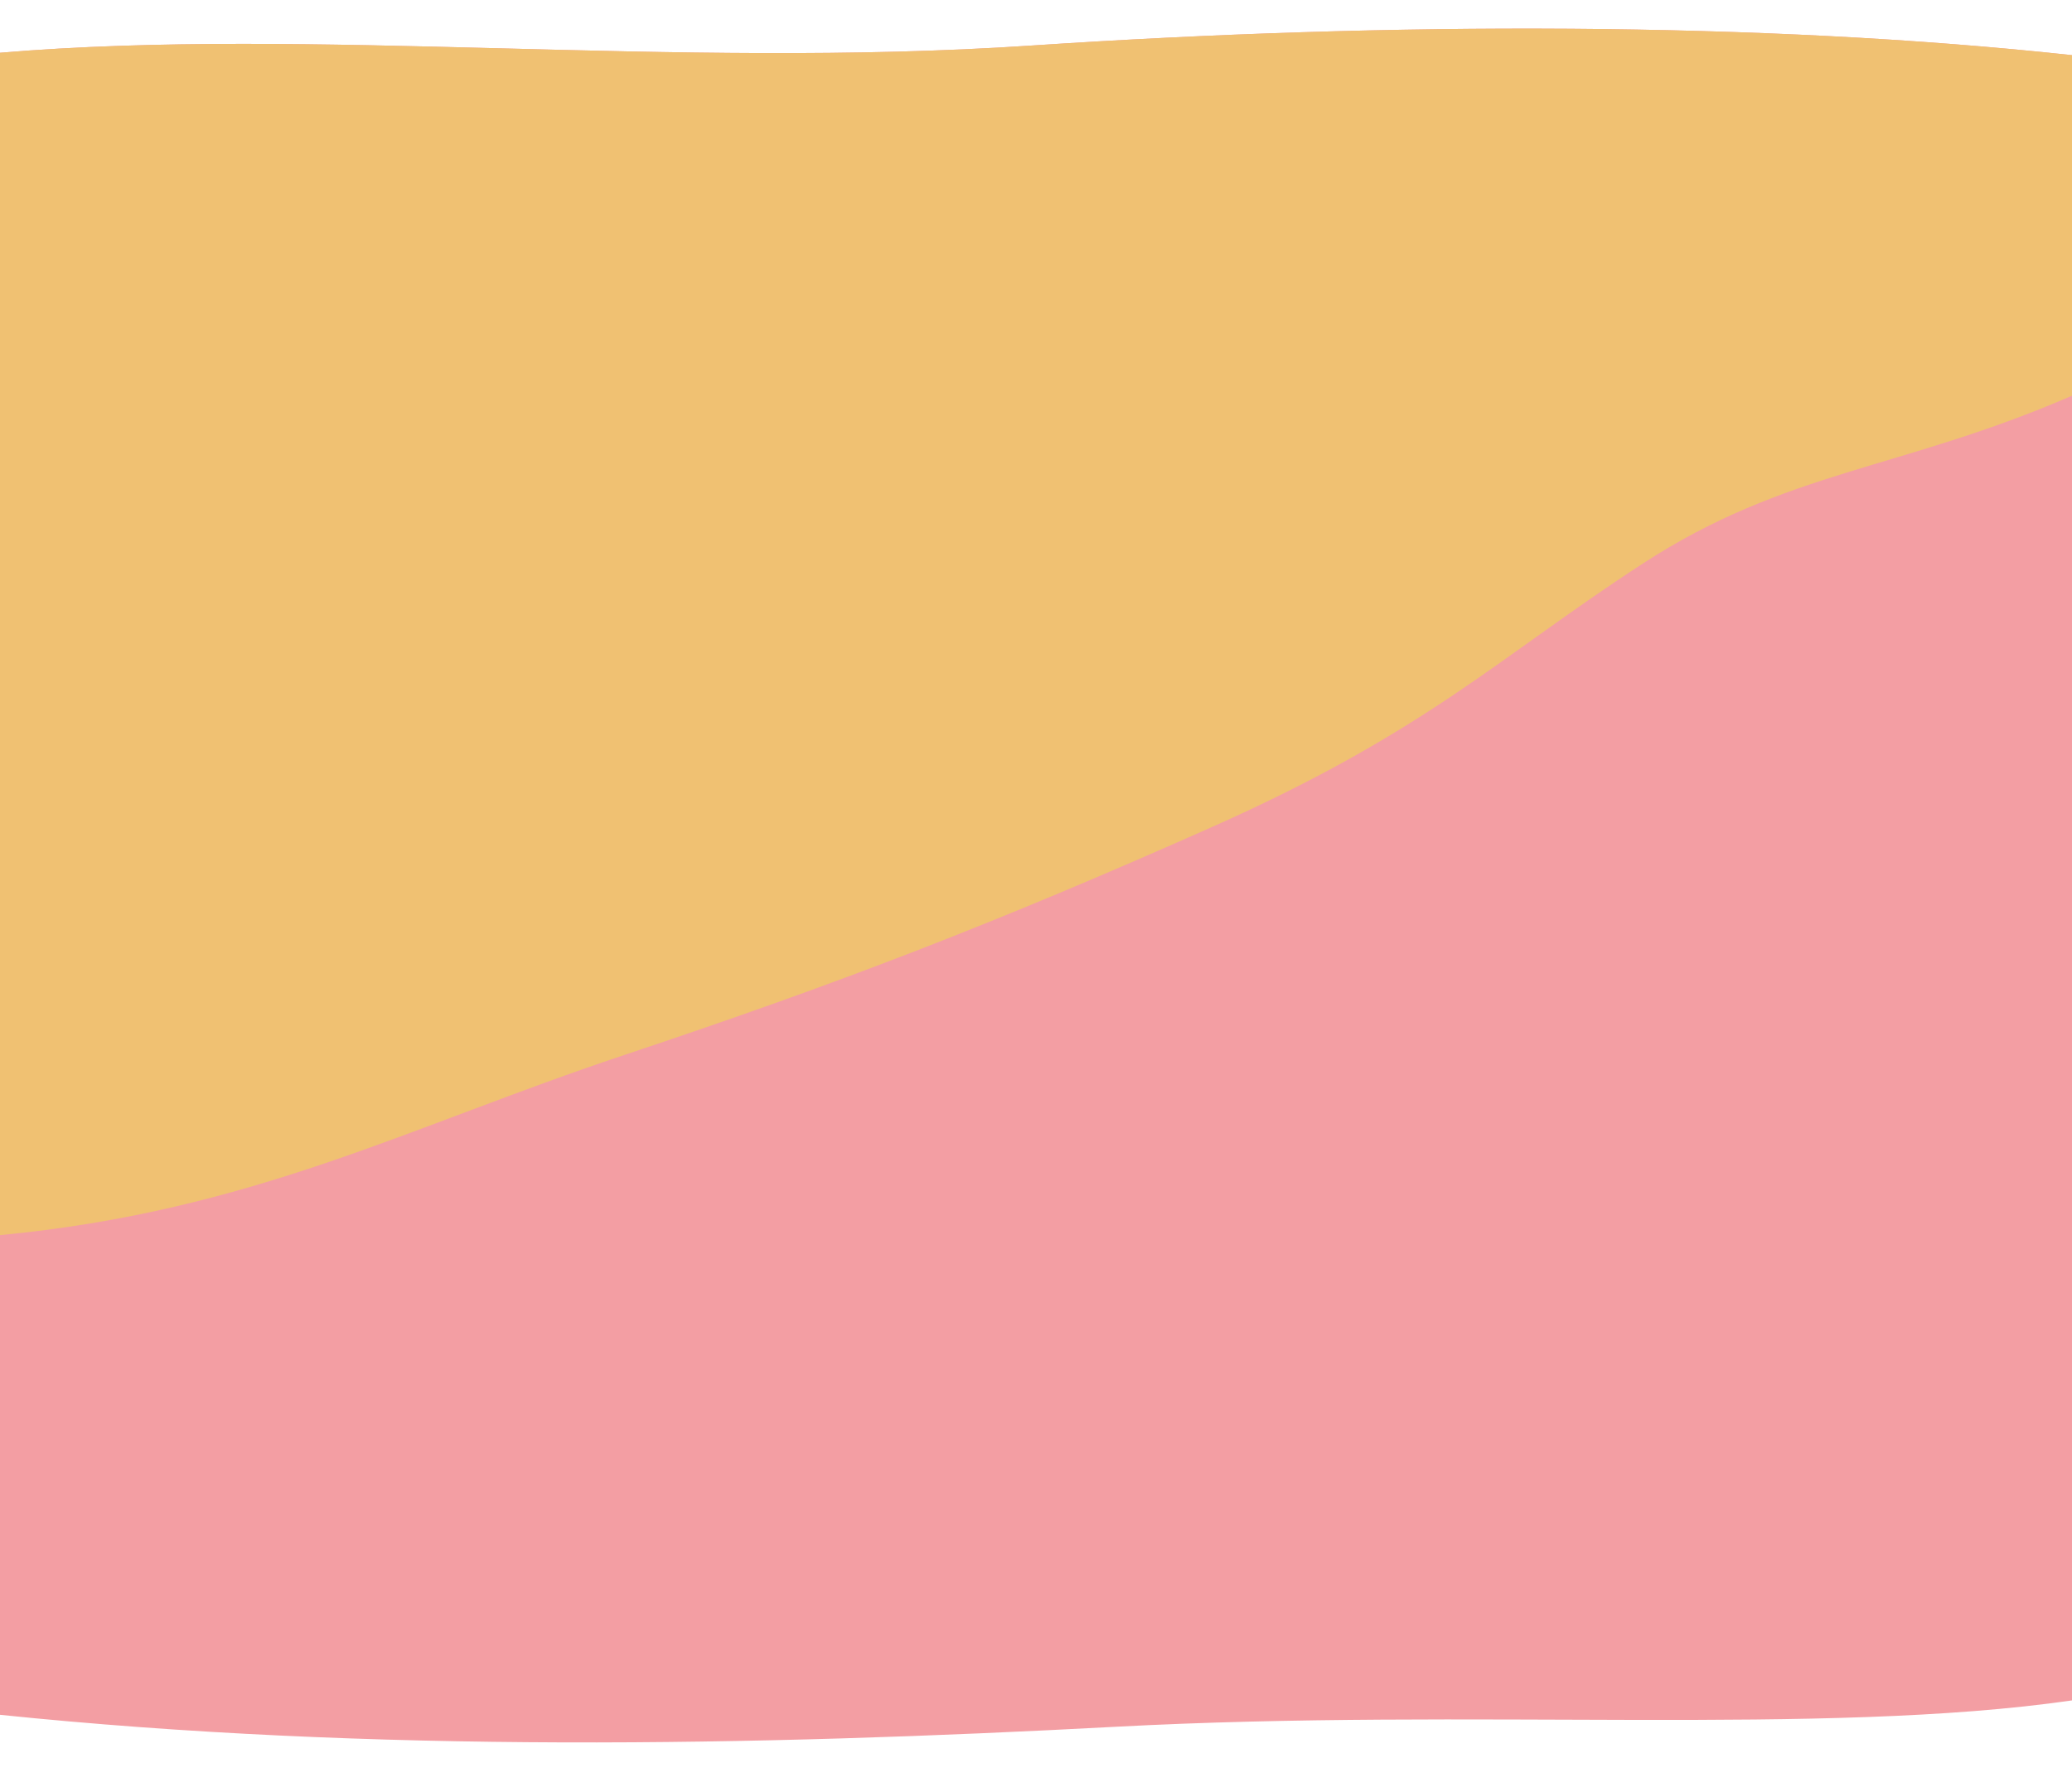
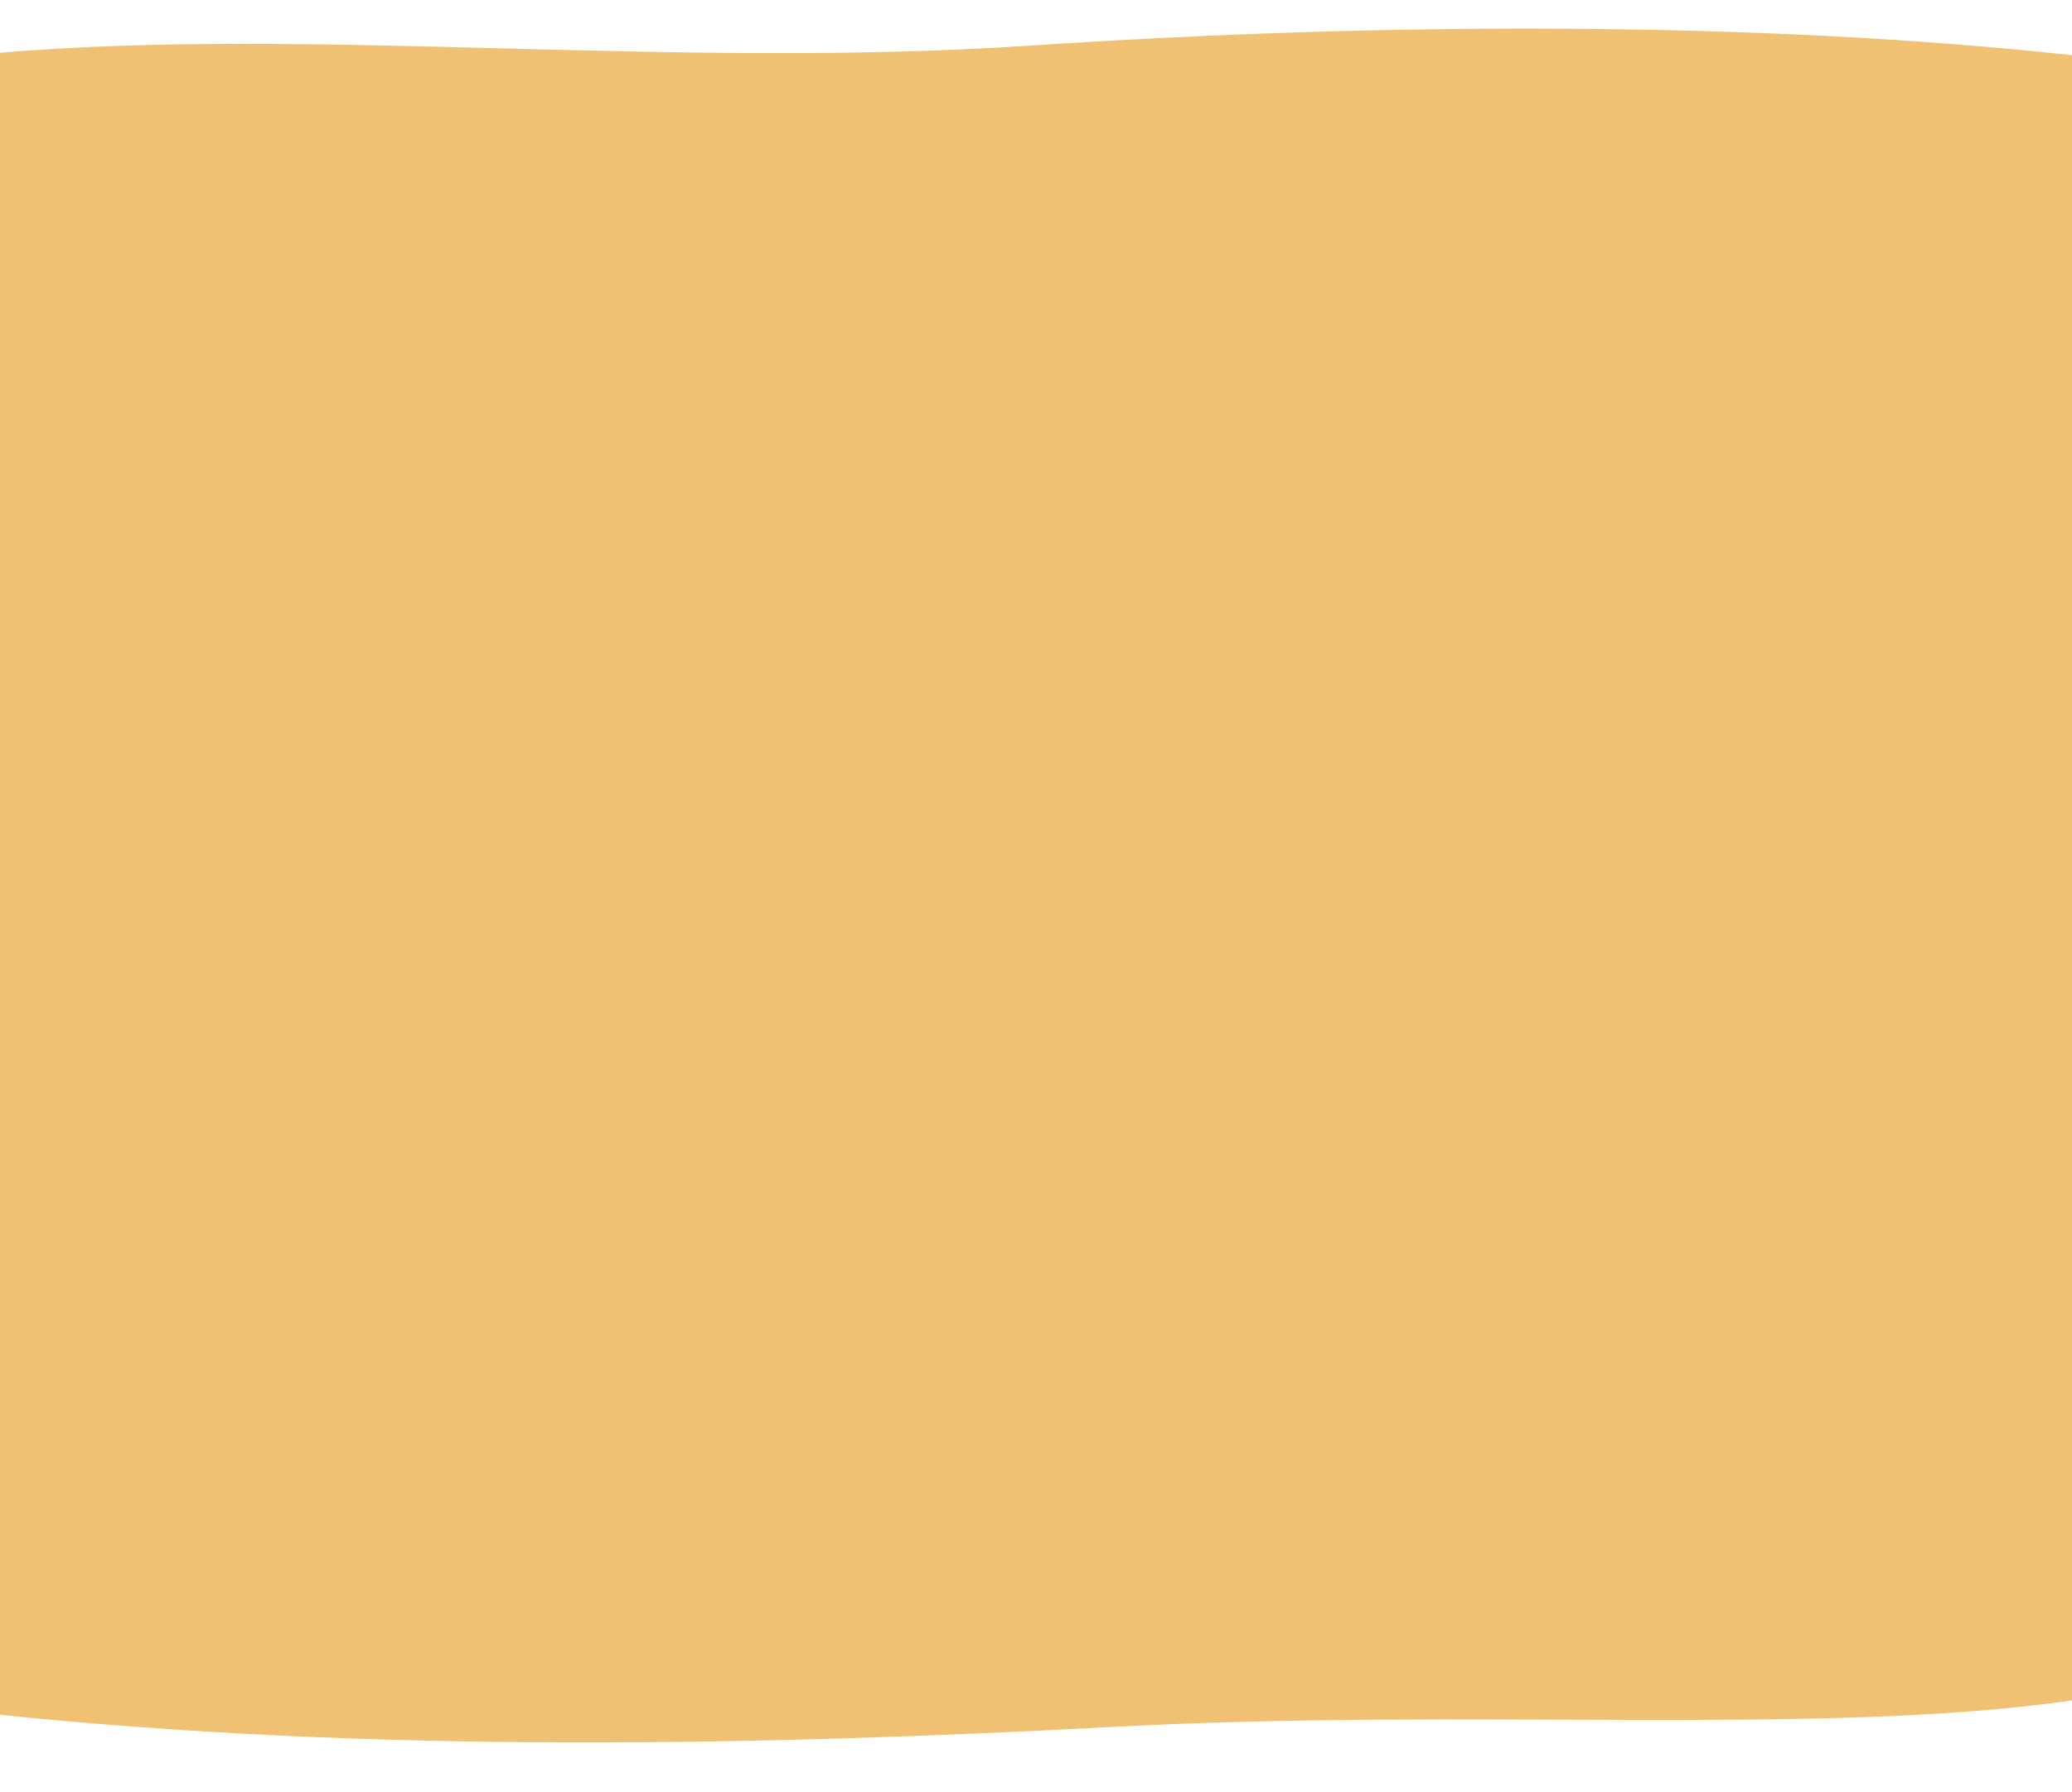
<svg xmlns="http://www.w3.org/2000/svg" viewBox="0 0 1728 1494" preserveAspectRatio="none">
-   <path fill="#f39ea3" d="M0 44C260 22 560 58 860 38S1470 18 1728 46V1418C1520 1448 1230 1424 930 1440S310 1462 0 1430Z" />
-   <path fill="#f0c172" d="M0 44C260 22 560 58 860 38S1470 18 1728 46V330C1585 392 1490 392 1370 470S1190 610 1010 690S700 820 520 880S210 1010 0 1030Z" />
+   <path fill="#f0c172" d="M0 44C260 22 560 58 860 38S1470 18 1728 46V1418C1520 1448 1230 1424 930 1440S310 1462 0 1430Z" />
</svg>
